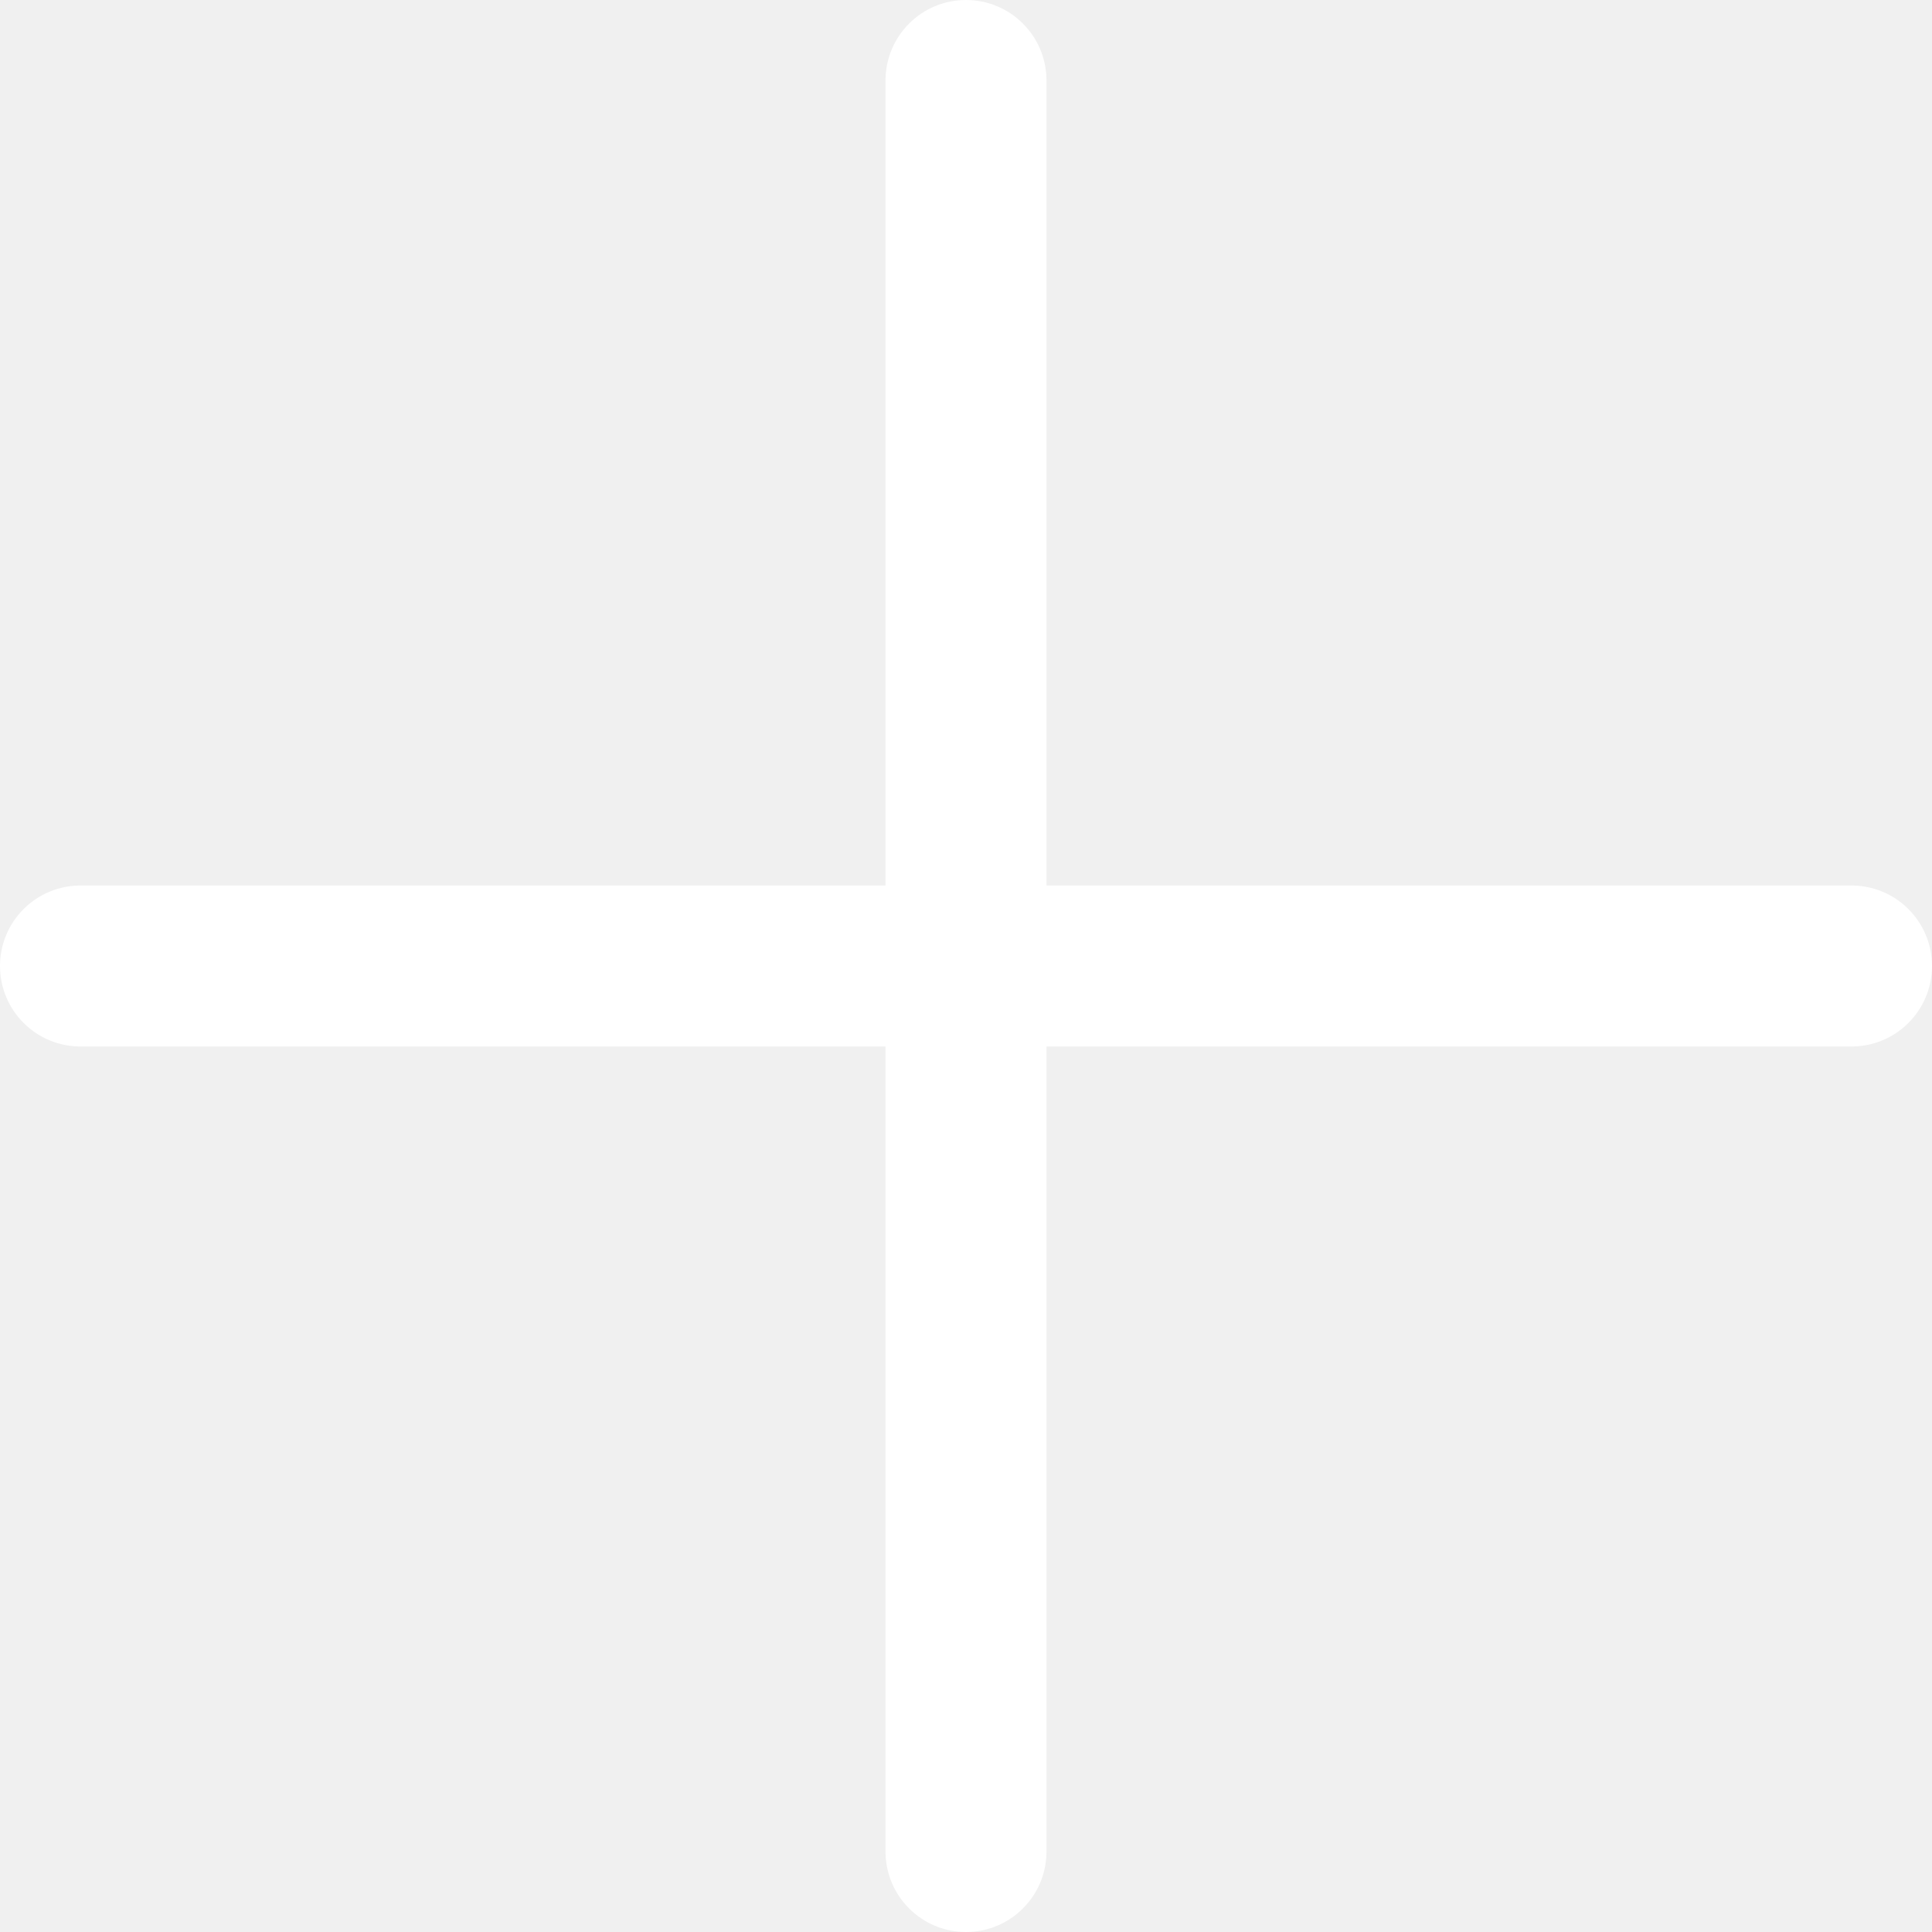
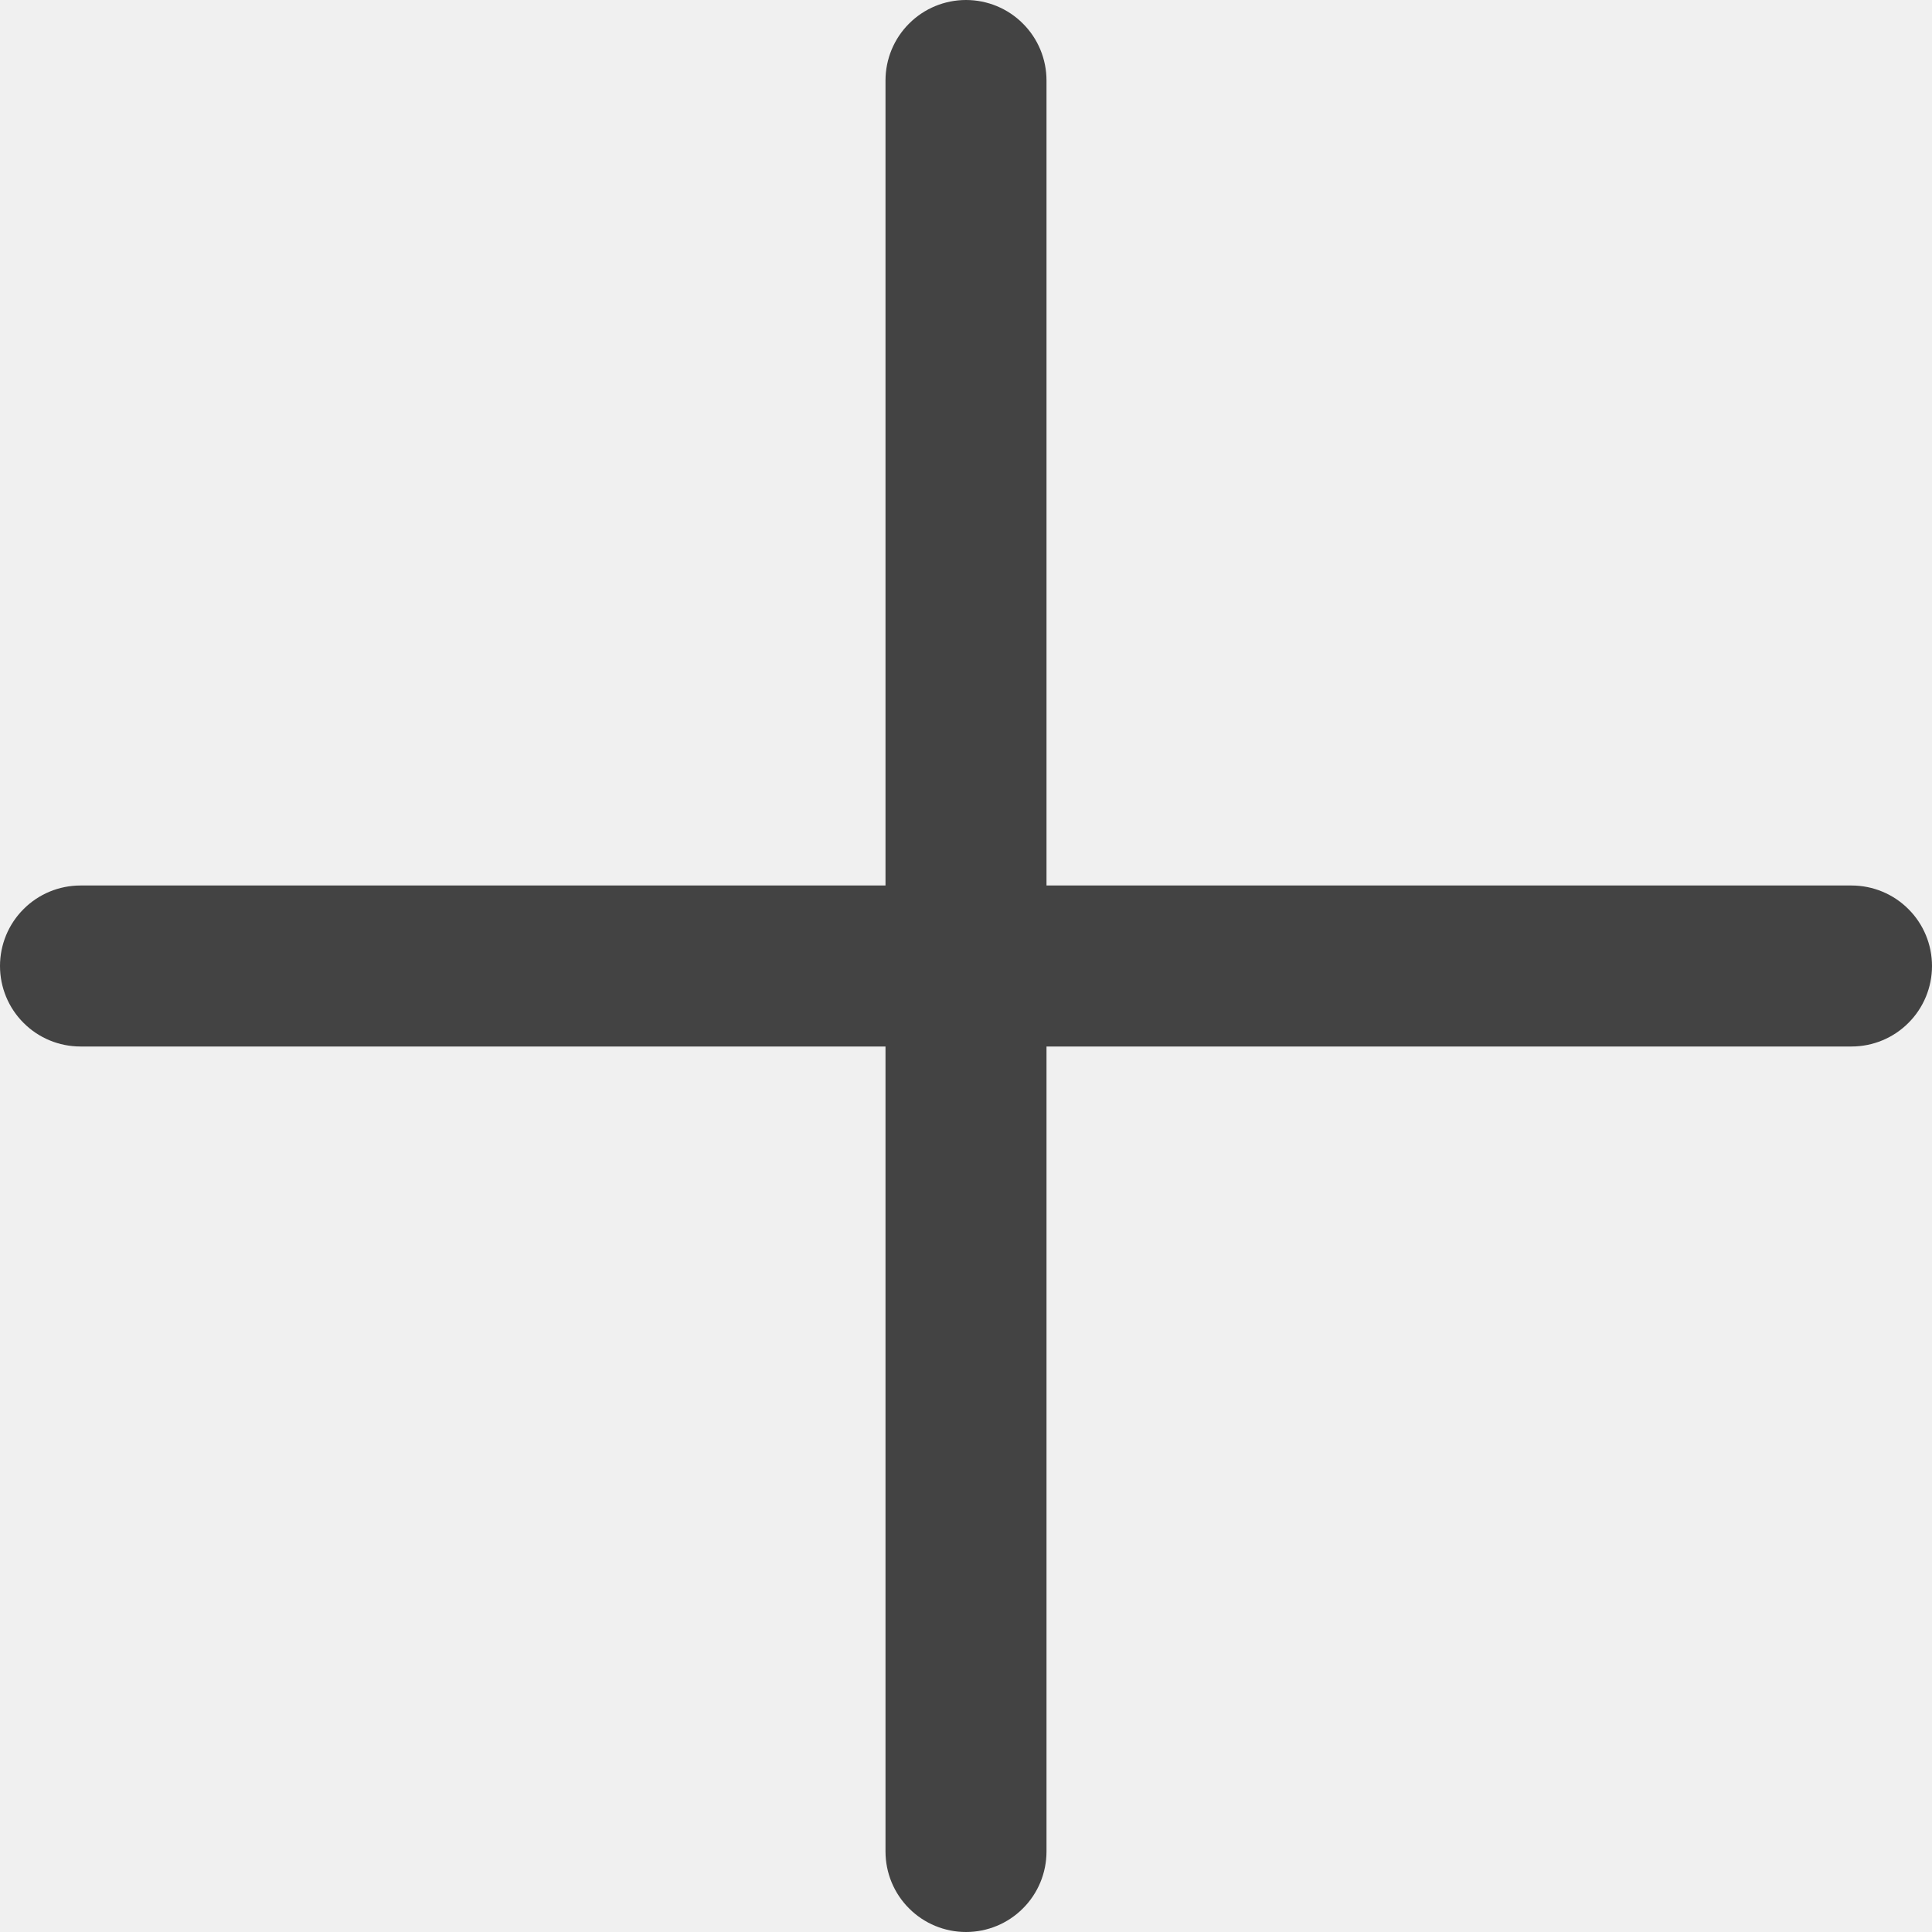
<svg xmlns="http://www.w3.org/2000/svg" width="24" height="24" viewBox="0 0 24 24" fill="none">
  <g clip-path="url(#clip0_149_3190)">
-     <path d="M23 11H13V1C13 0.735 12.895 0.48 12.707 0.293C12.52 0.105 12.265 0 12 0V0C11.735 0 11.48 0.105 11.293 0.293C11.105 0.48 11 0.735 11 1V11H1C0.735 11 0.48 11.105 0.293 11.293C0.105 11.48 0 11.735 0 12H0C0 12.265 0.105 12.52 0.293 12.707C0.48 12.895 0.735 13 1 13H11V23C11 23.265 11.105 23.52 11.293 23.707C11.48 23.895 11.735 24 12 24C12.265 24 12.52 23.895 12.707 23.707C12.895 23.52 13 23.265 13 23V13H23C23.265 13 23.52 12.895 23.707 12.707C23.895 12.52 24 12.265 24 12C24 11.735 23.895 11.48 23.707 11.293C23.52 11.105 23.265 11 23 11Z" fill="white" />
+     <path d="M23 11H13V1C13 0.735 12.895 0.48 12.707 0.293C12.52 0.105 12.265 0 12 0V0C11.735 0 11.48 0.105 11.293 0.293C11.105 0.48 11 0.735 11 1V11H1C0.735 11 0.48 11.105 0.293 11.293C0.105 11.48 0 11.735 0 12H0C0 12.265 0.105 12.52 0.293 12.707C0.48 12.895 0.735 13 1 13H11V23C11 23.265 11.105 23.52 11.293 23.707C11.48 23.895 11.735 24 12 24C12.265 24 12.52 23.895 12.707 23.707C12.895 23.52 13 23.265 13 23V13H23C23.265 13 23.52 12.895 23.707 12.707C23.895 12.52 24 12.265 24 12C24 11.735 23.895 11.48 23.707 11.293C23.52 11.105 23.265 11 23 11Z" fill="#434343" />
  </g>
  <defs>
    <clipPath id="clip0_149_3190">
-       <rect width="24" height="24" fill="white" />
+       <rect width="24" height="24" fill="#434343" />
    </clipPath>
  </defs>
</svg>
